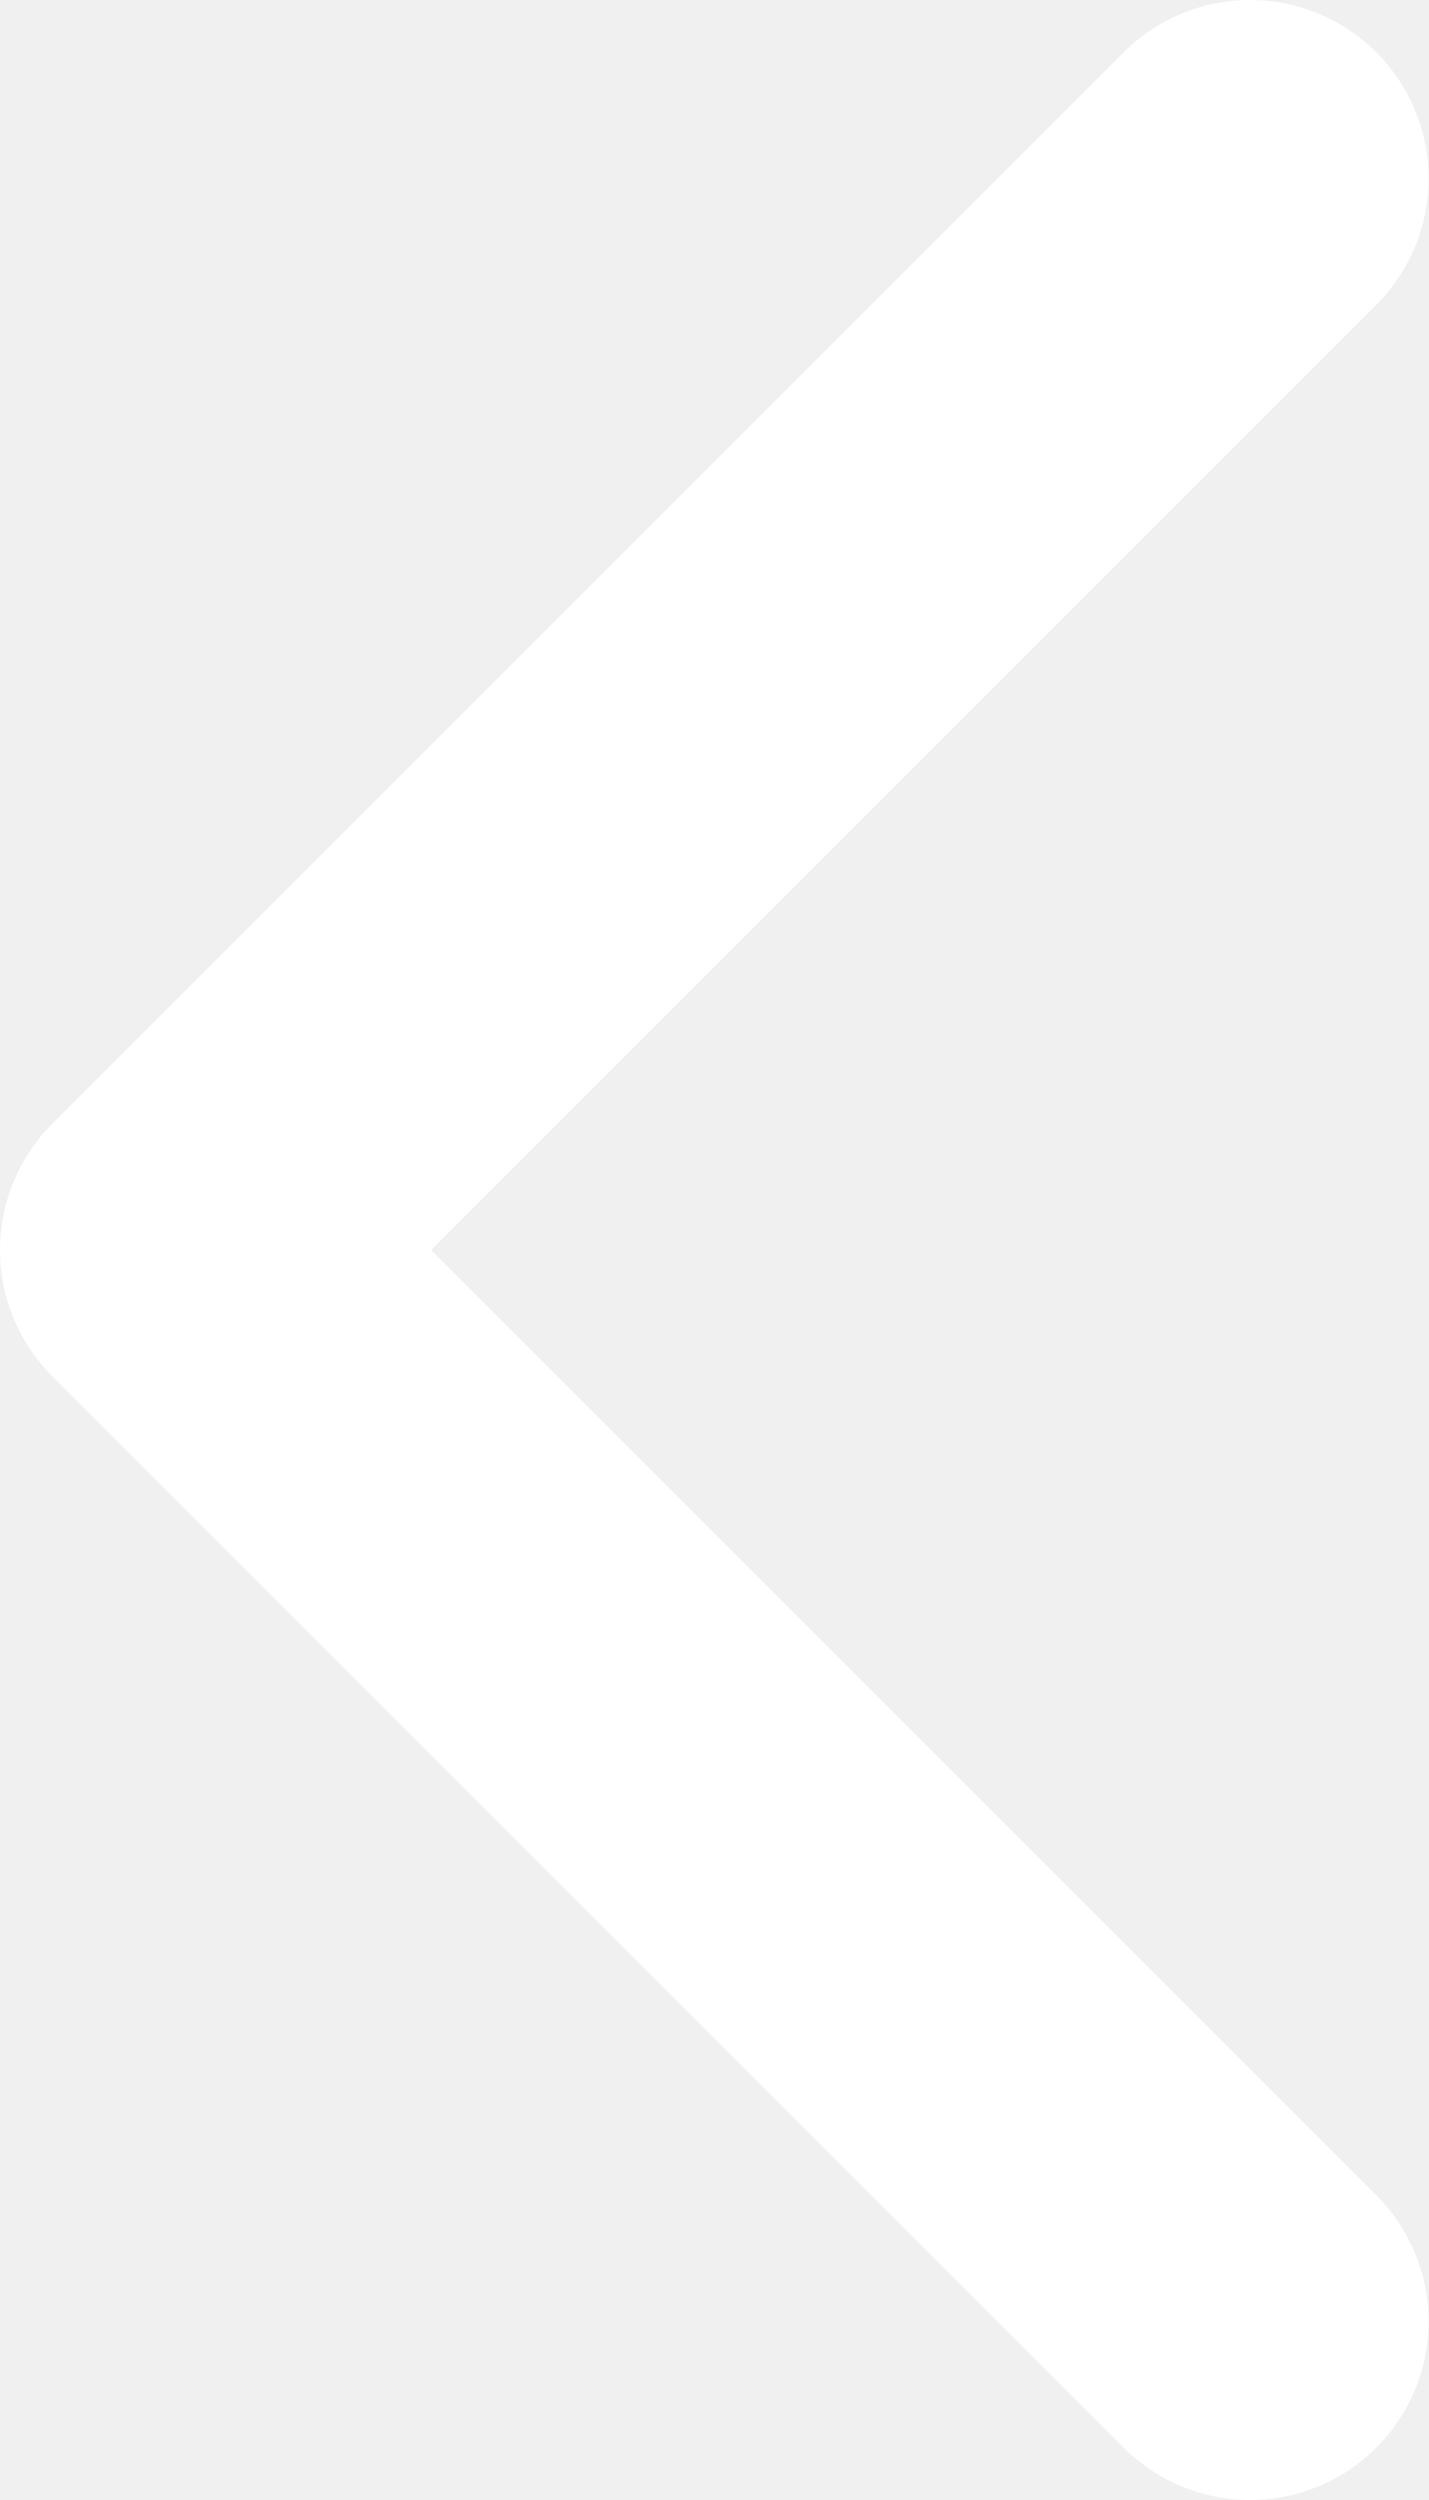
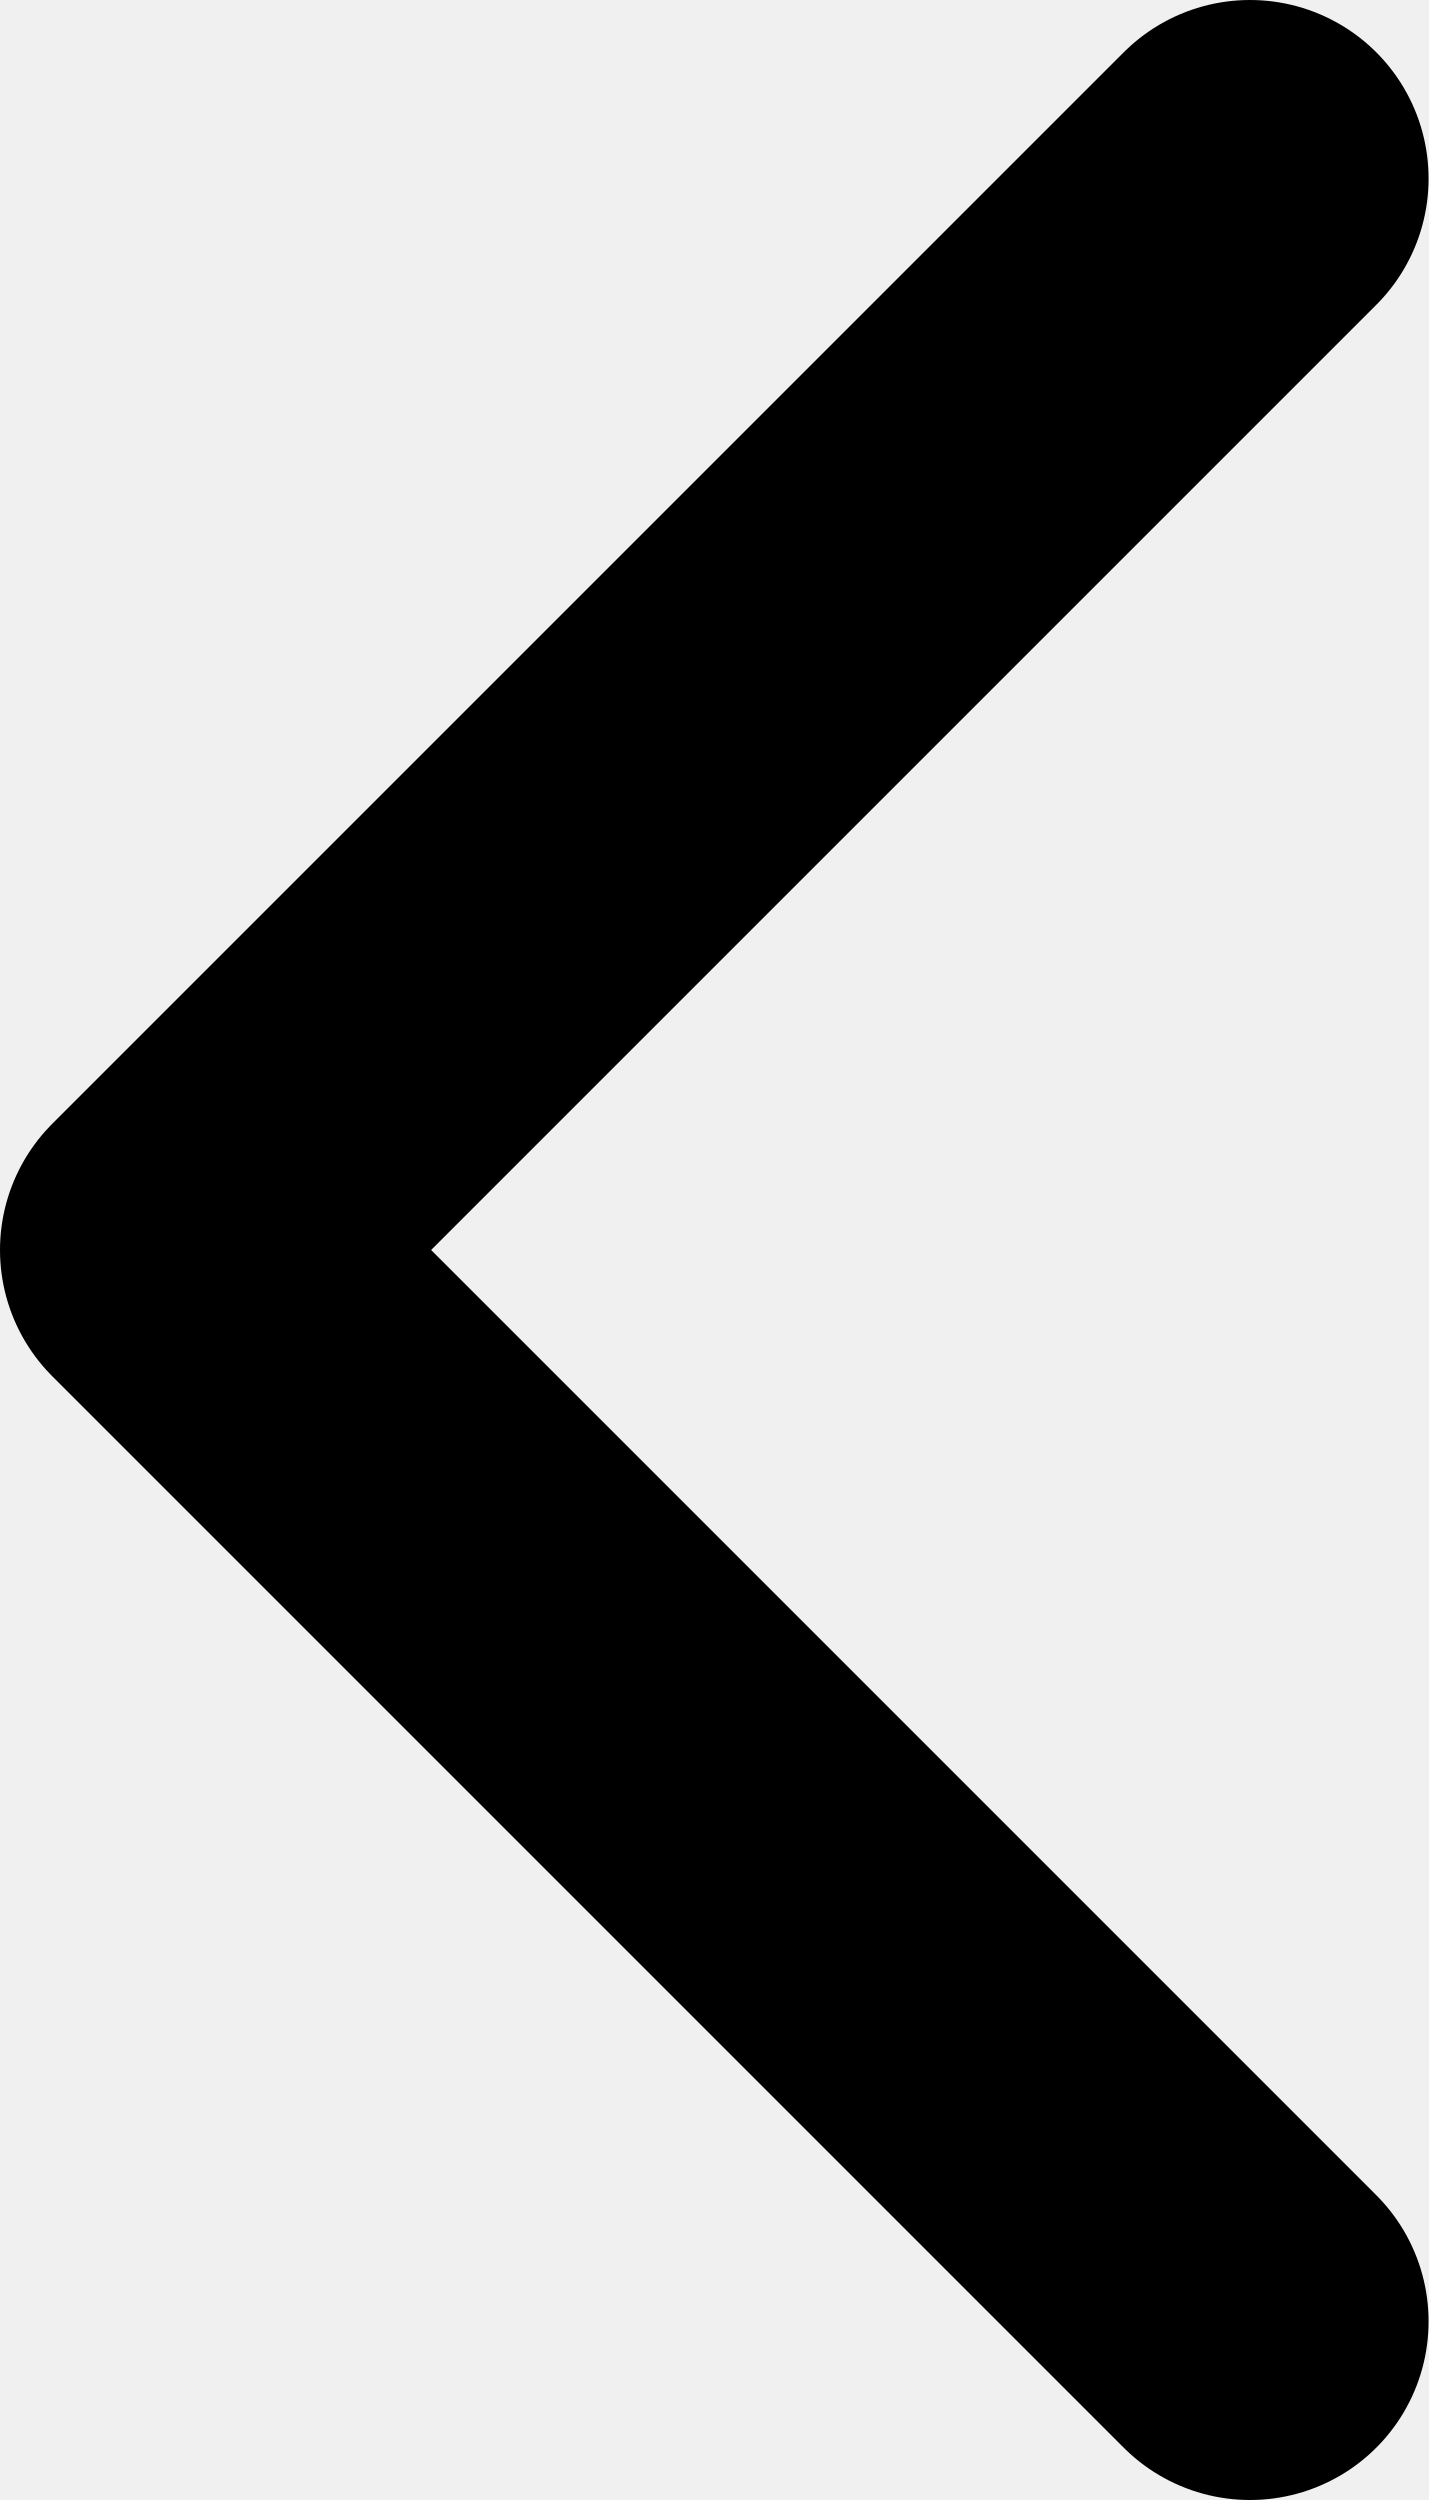
<svg xmlns="http://www.w3.org/2000/svg" width="8" height="14" viewBox="0 0 8 14" fill="none">
-   <path d="M7 1L1 7L7 13" stroke="white" stroke-width="2" stroke-linecap="round" stroke-linejoin="round" />
+   <path d="M7 1L1 7L7 13" stroke="currentColor" stroke-width="2" stroke-linecap="round" stroke-linejoin="round" />
</svg>
